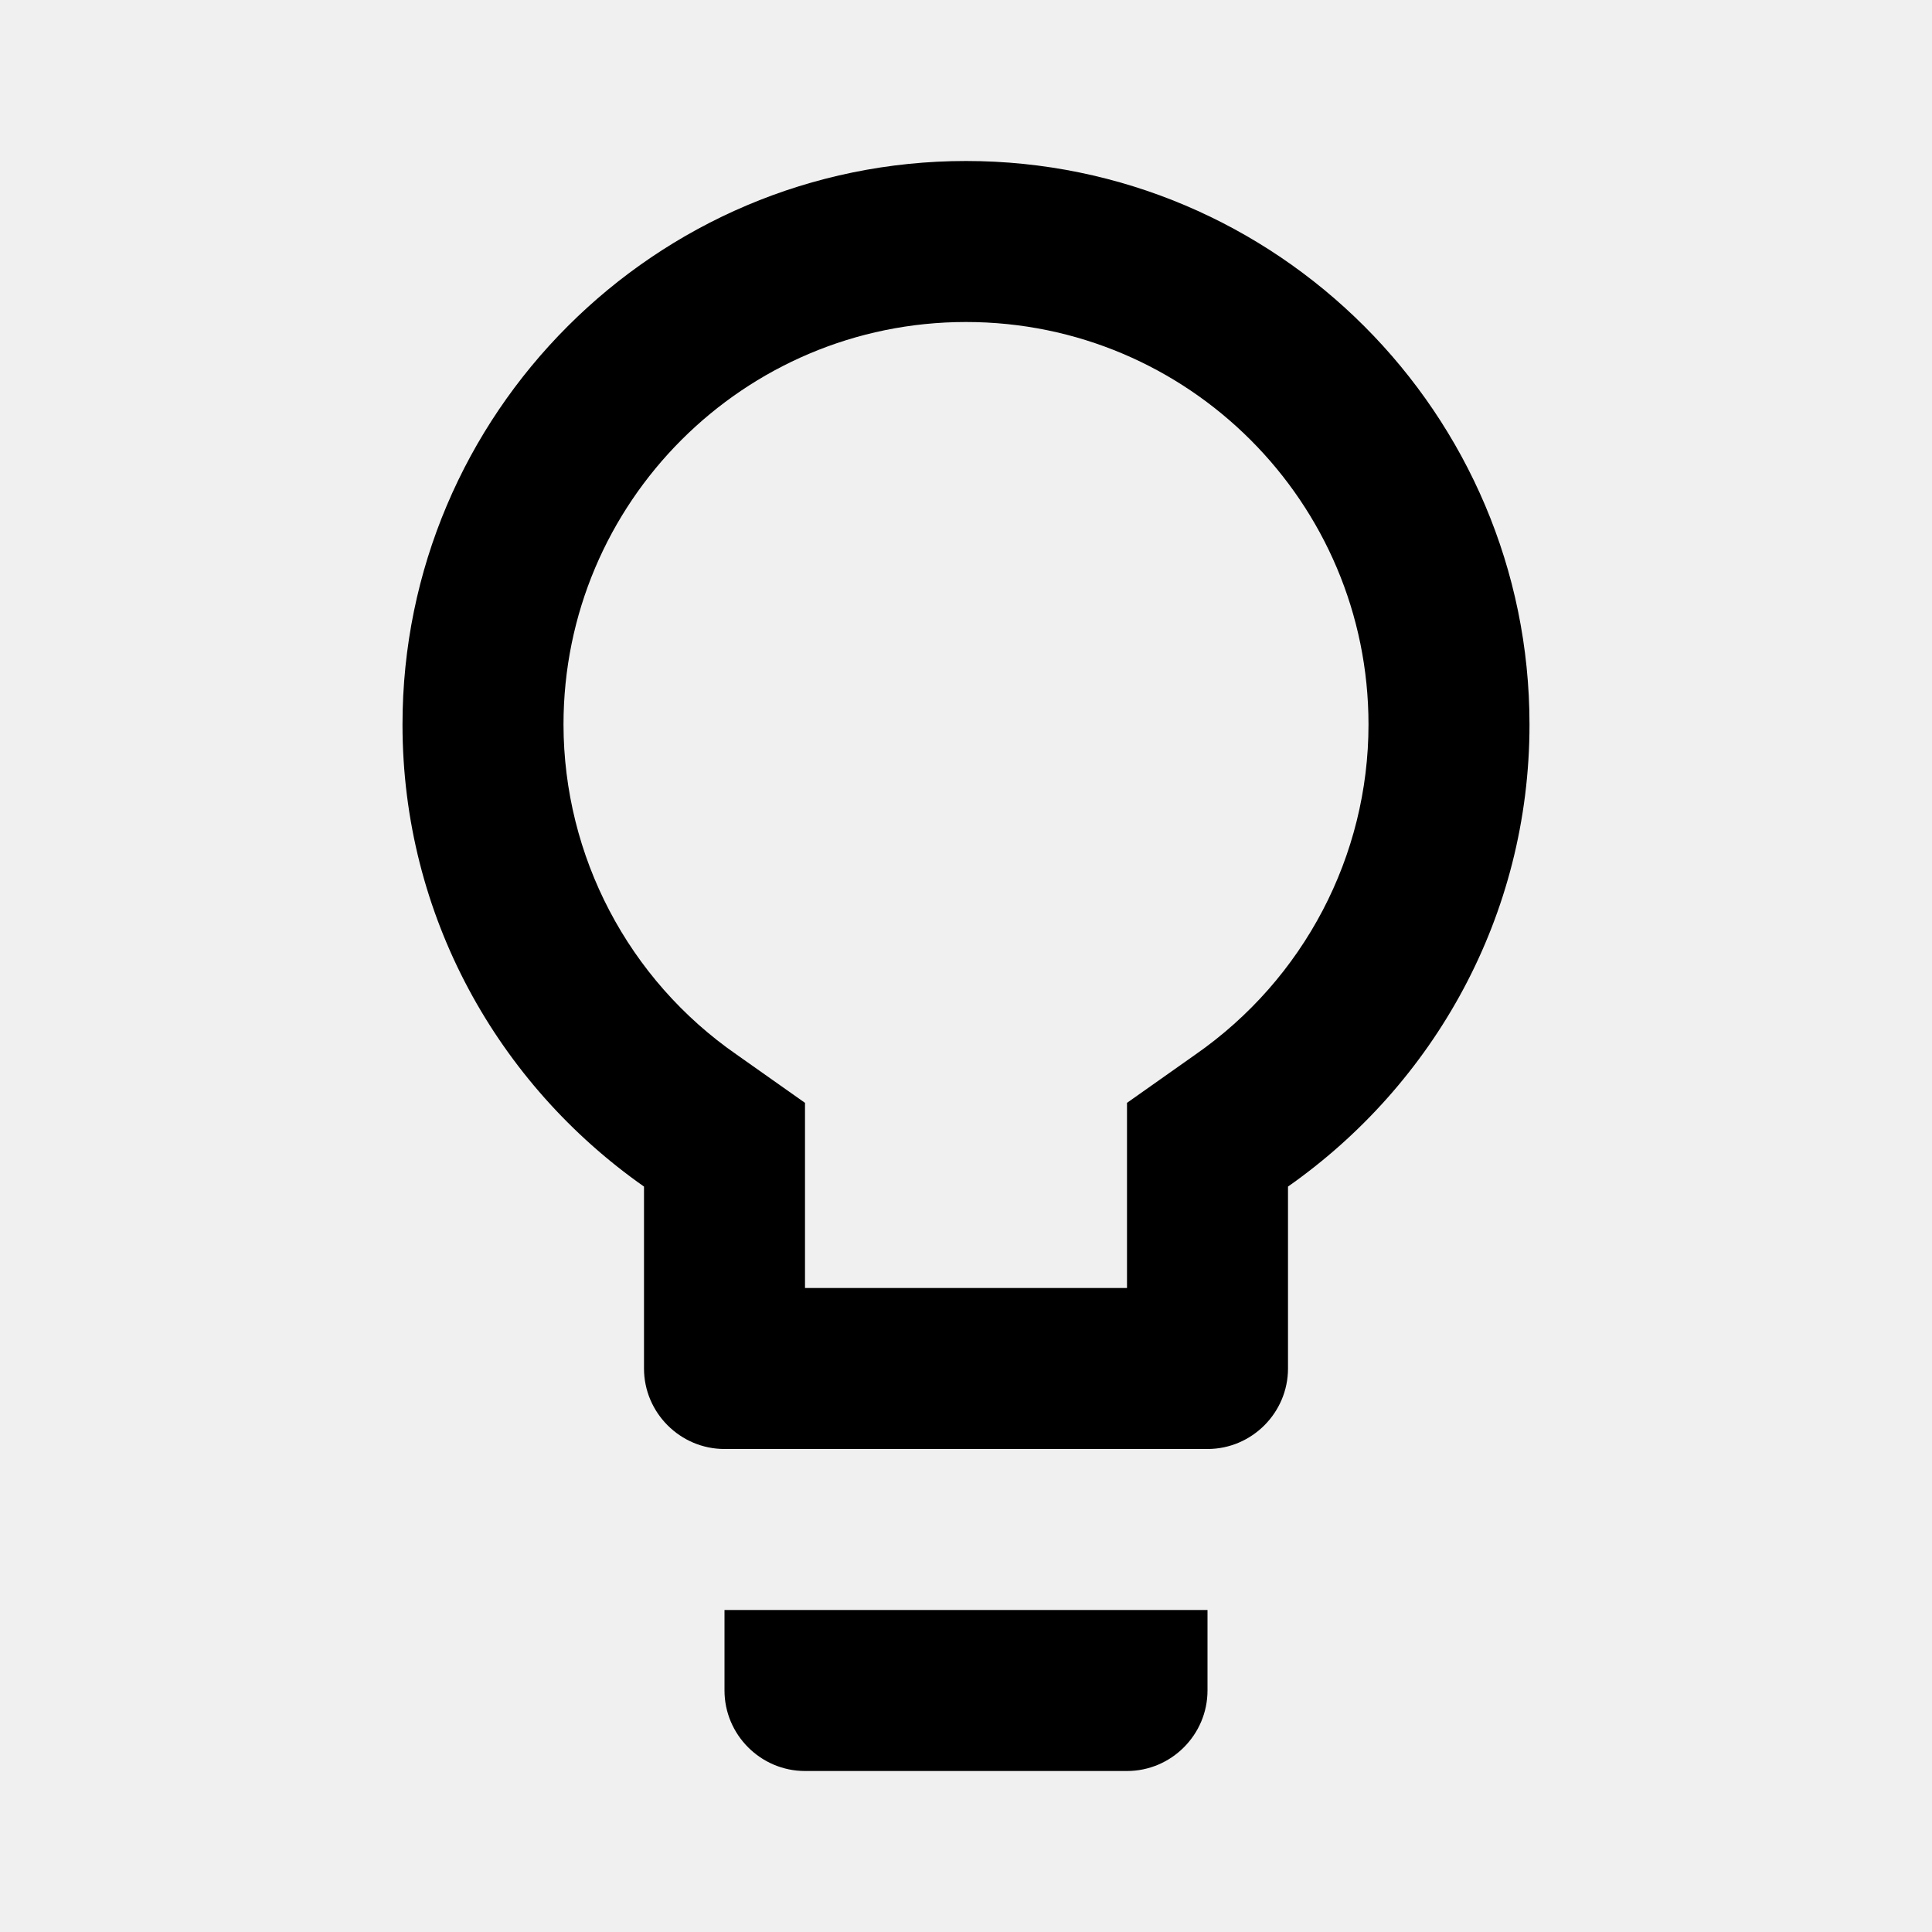
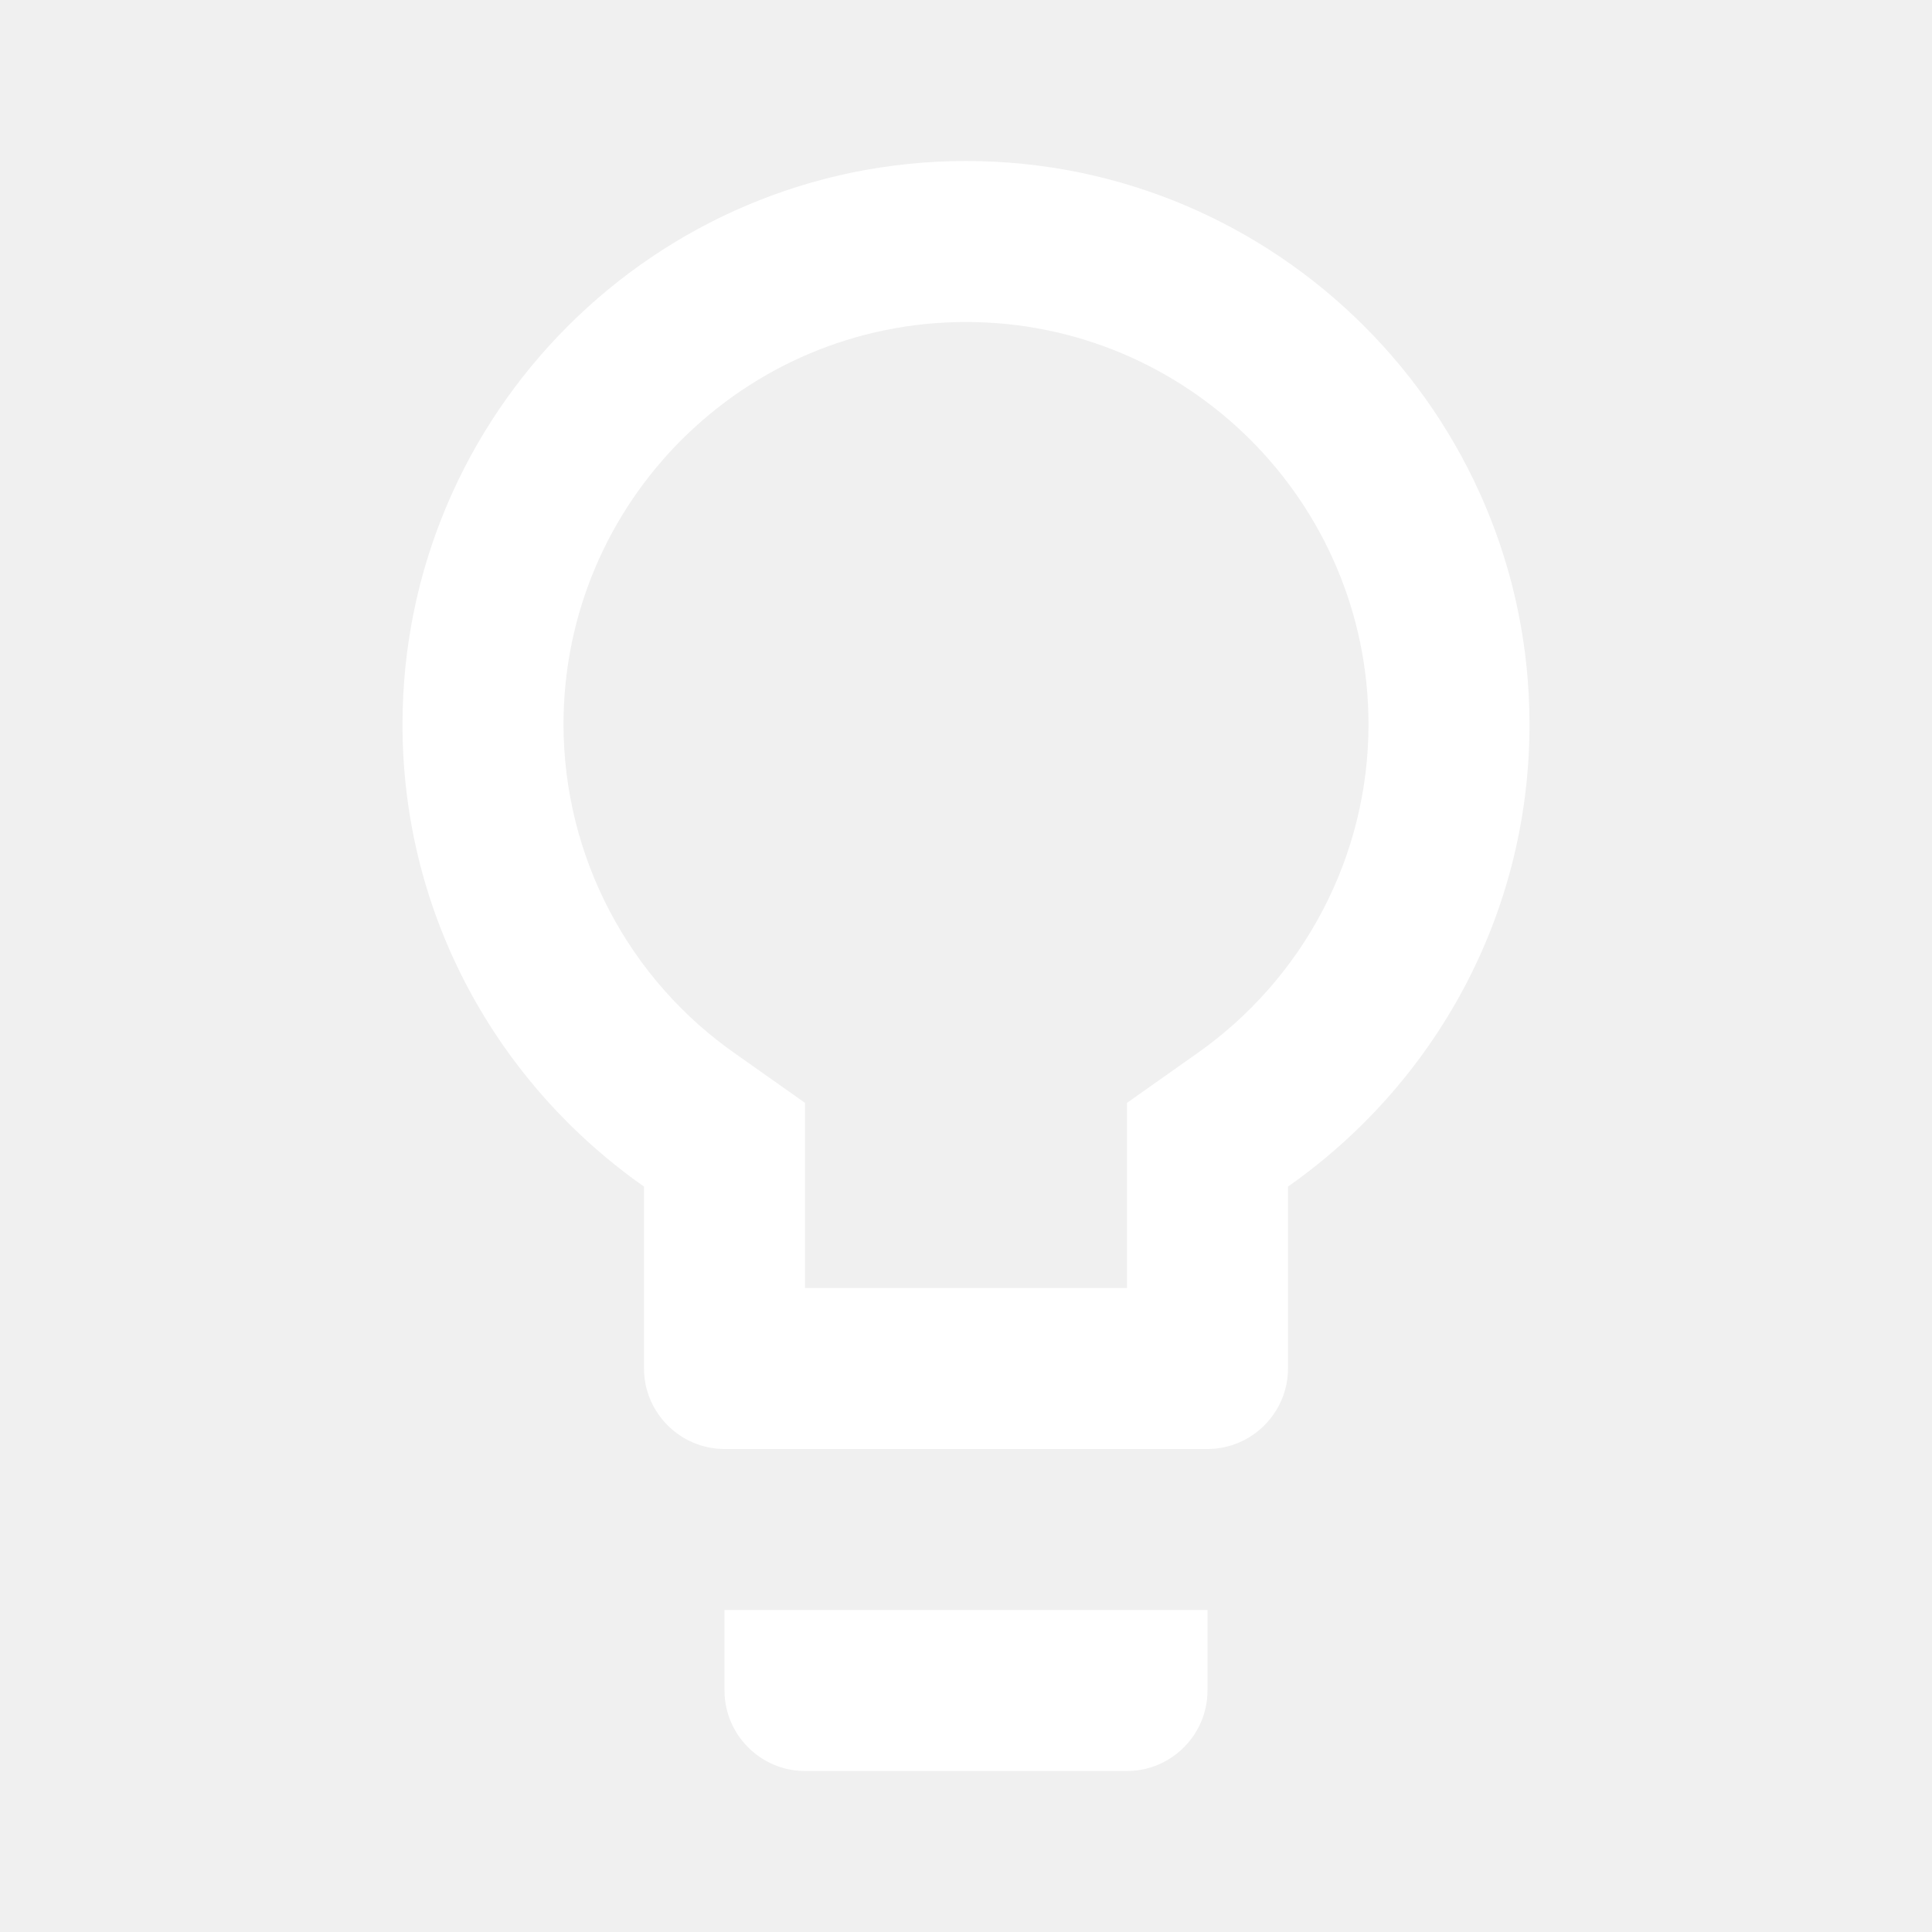
- <svg xmlns="http://www.w3.org/2000/svg" width="24" height="24" viewBox="0 0 24 24">
+ <svg xmlns="http://www.w3.org/2000/svg" width="24" height="24" fill="white" viewBox="0 0 24 24">
  <path d="M9 21c0 .55.45 1 1 1h4c.55 0 1-.45 1-1v-1H9v1zm3-19C8.14 2 5 5.14 5 9c0 2.38 1.19 4.47 3 5.74V17c0 .55.45 1 1 1h6c.55 0 1-.45 1-1v-2.26c1.81-1.27 3-3.36 3-5.74 0-3.86-3.14-7-7-7zm2.85 11.1l-.85.6V16h-4v-2.3l-.85-.6A4.997 4.997 0 0 1 7 9c0-2.76 2.24-5 5-5s5 2.24 5 5c0 1.63-.8 3.16-2.15 4.1z" />
</svg>
